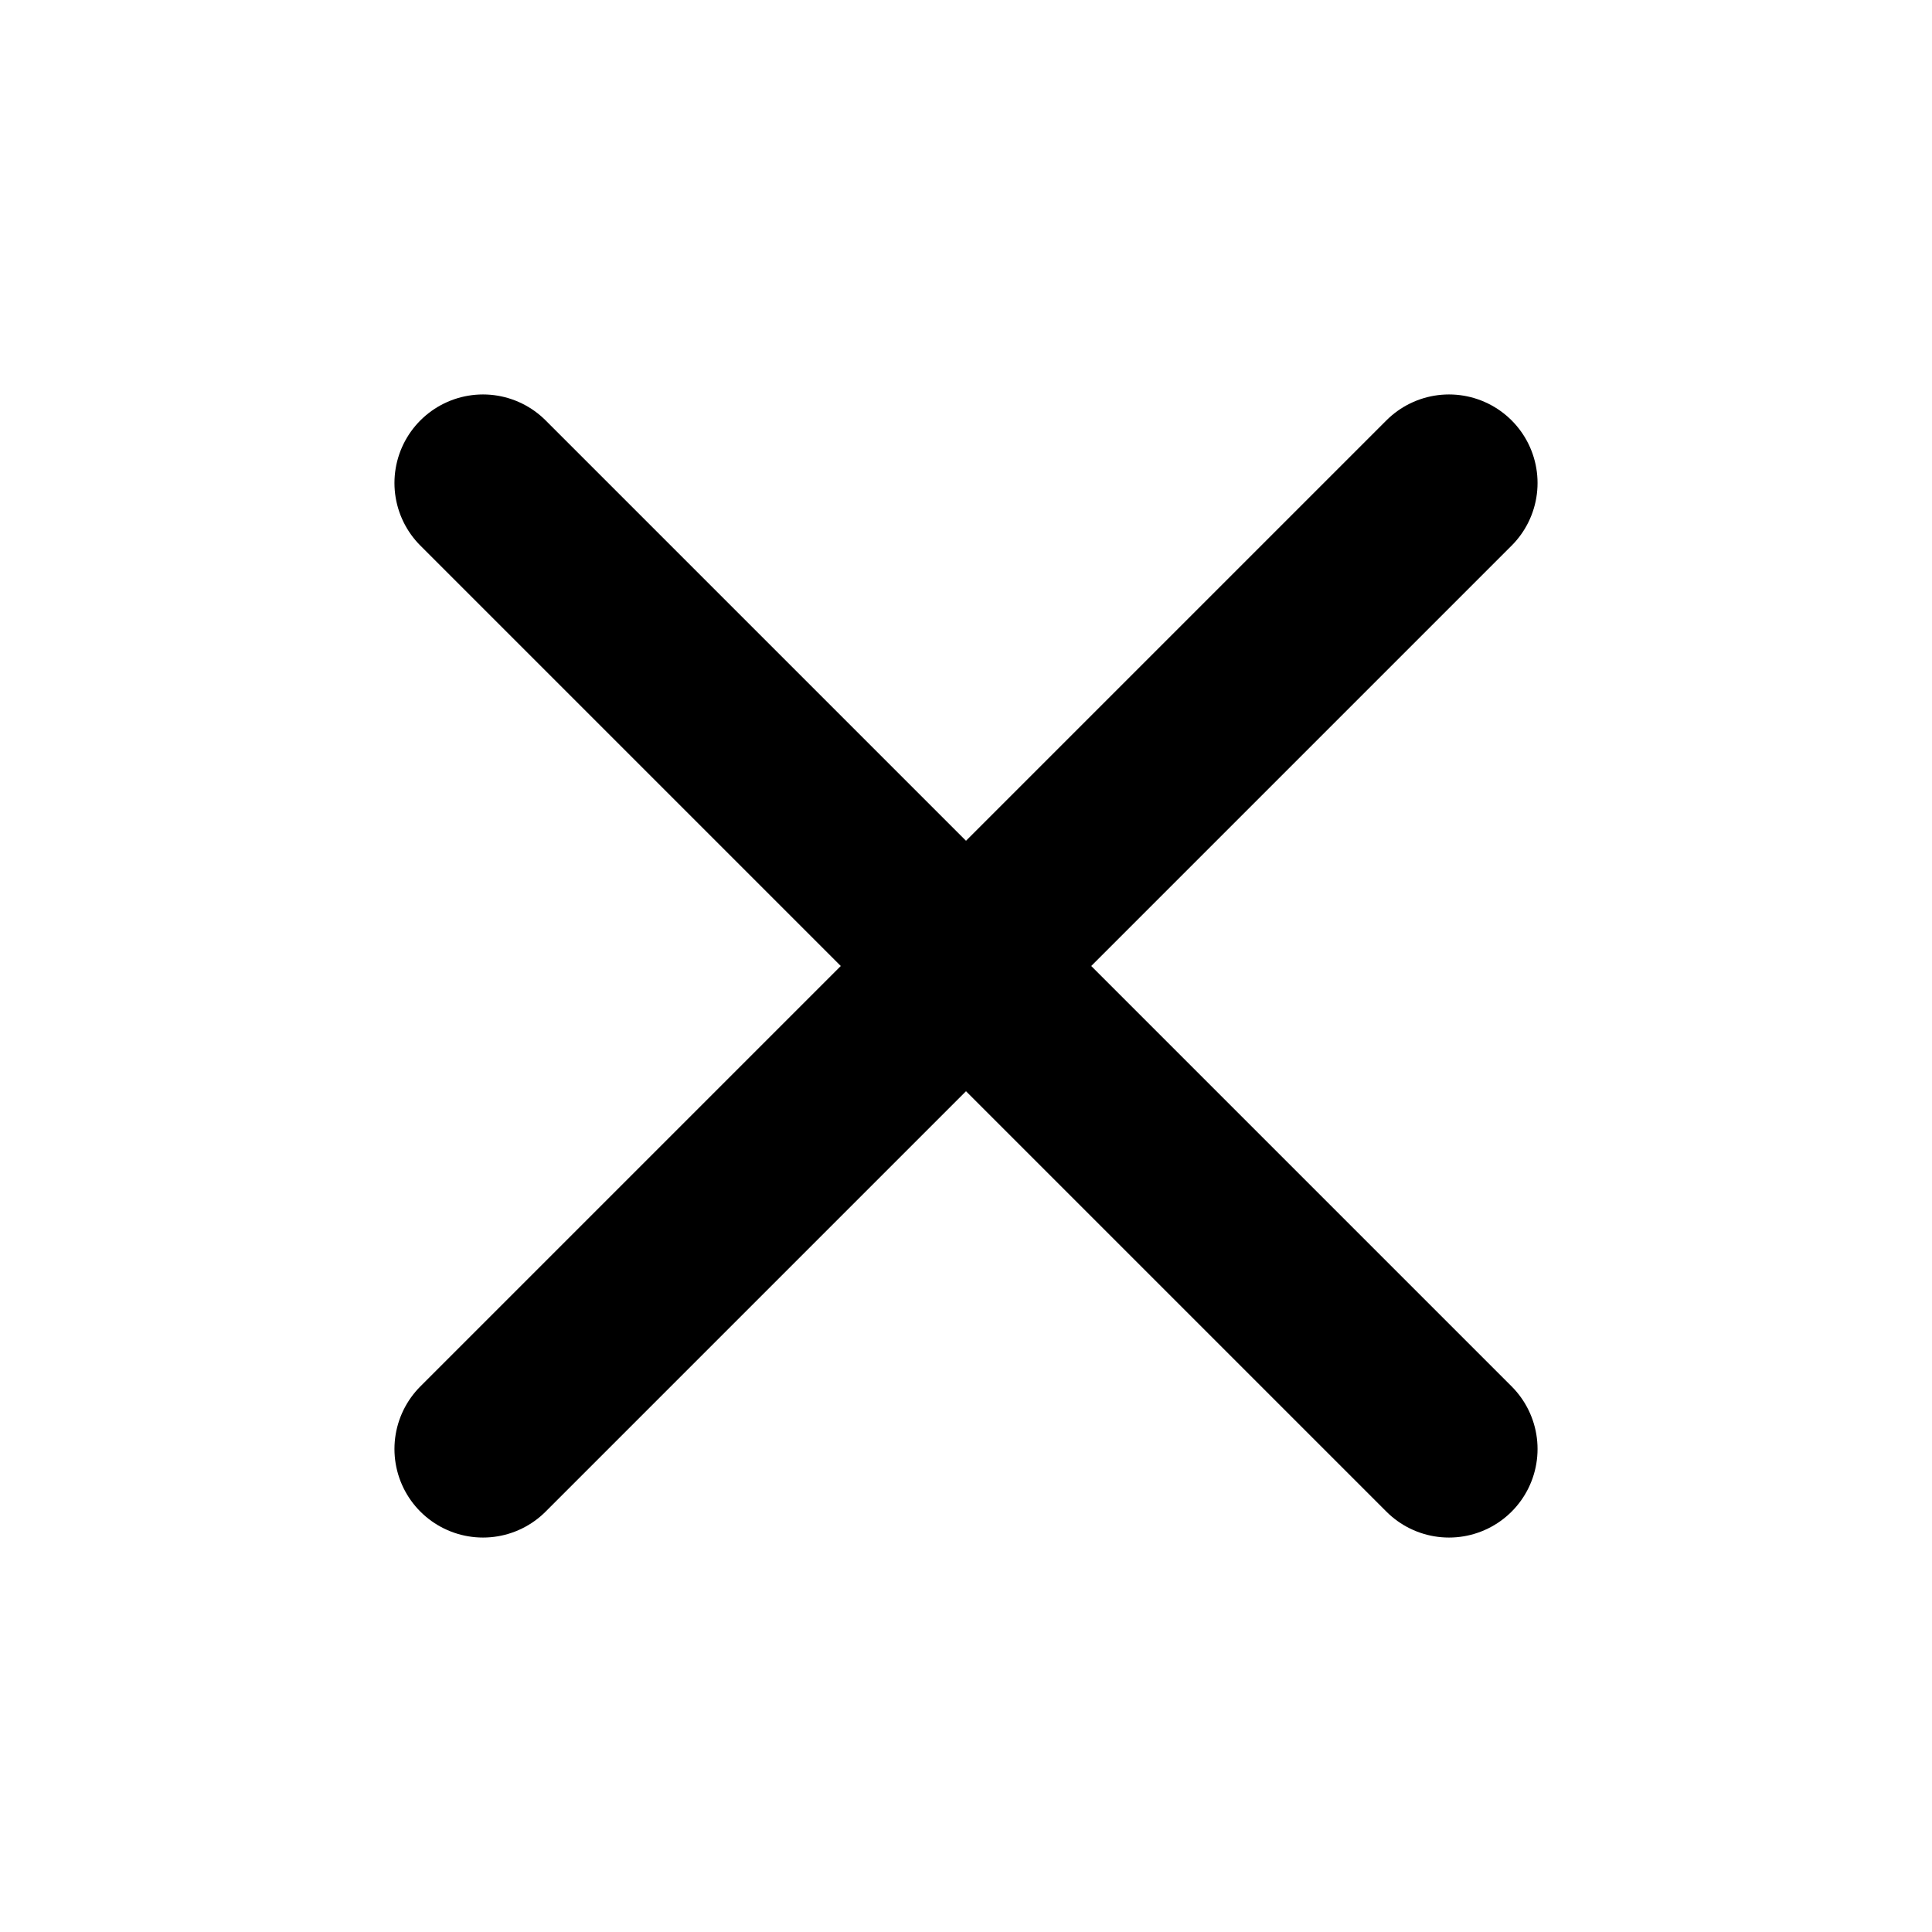
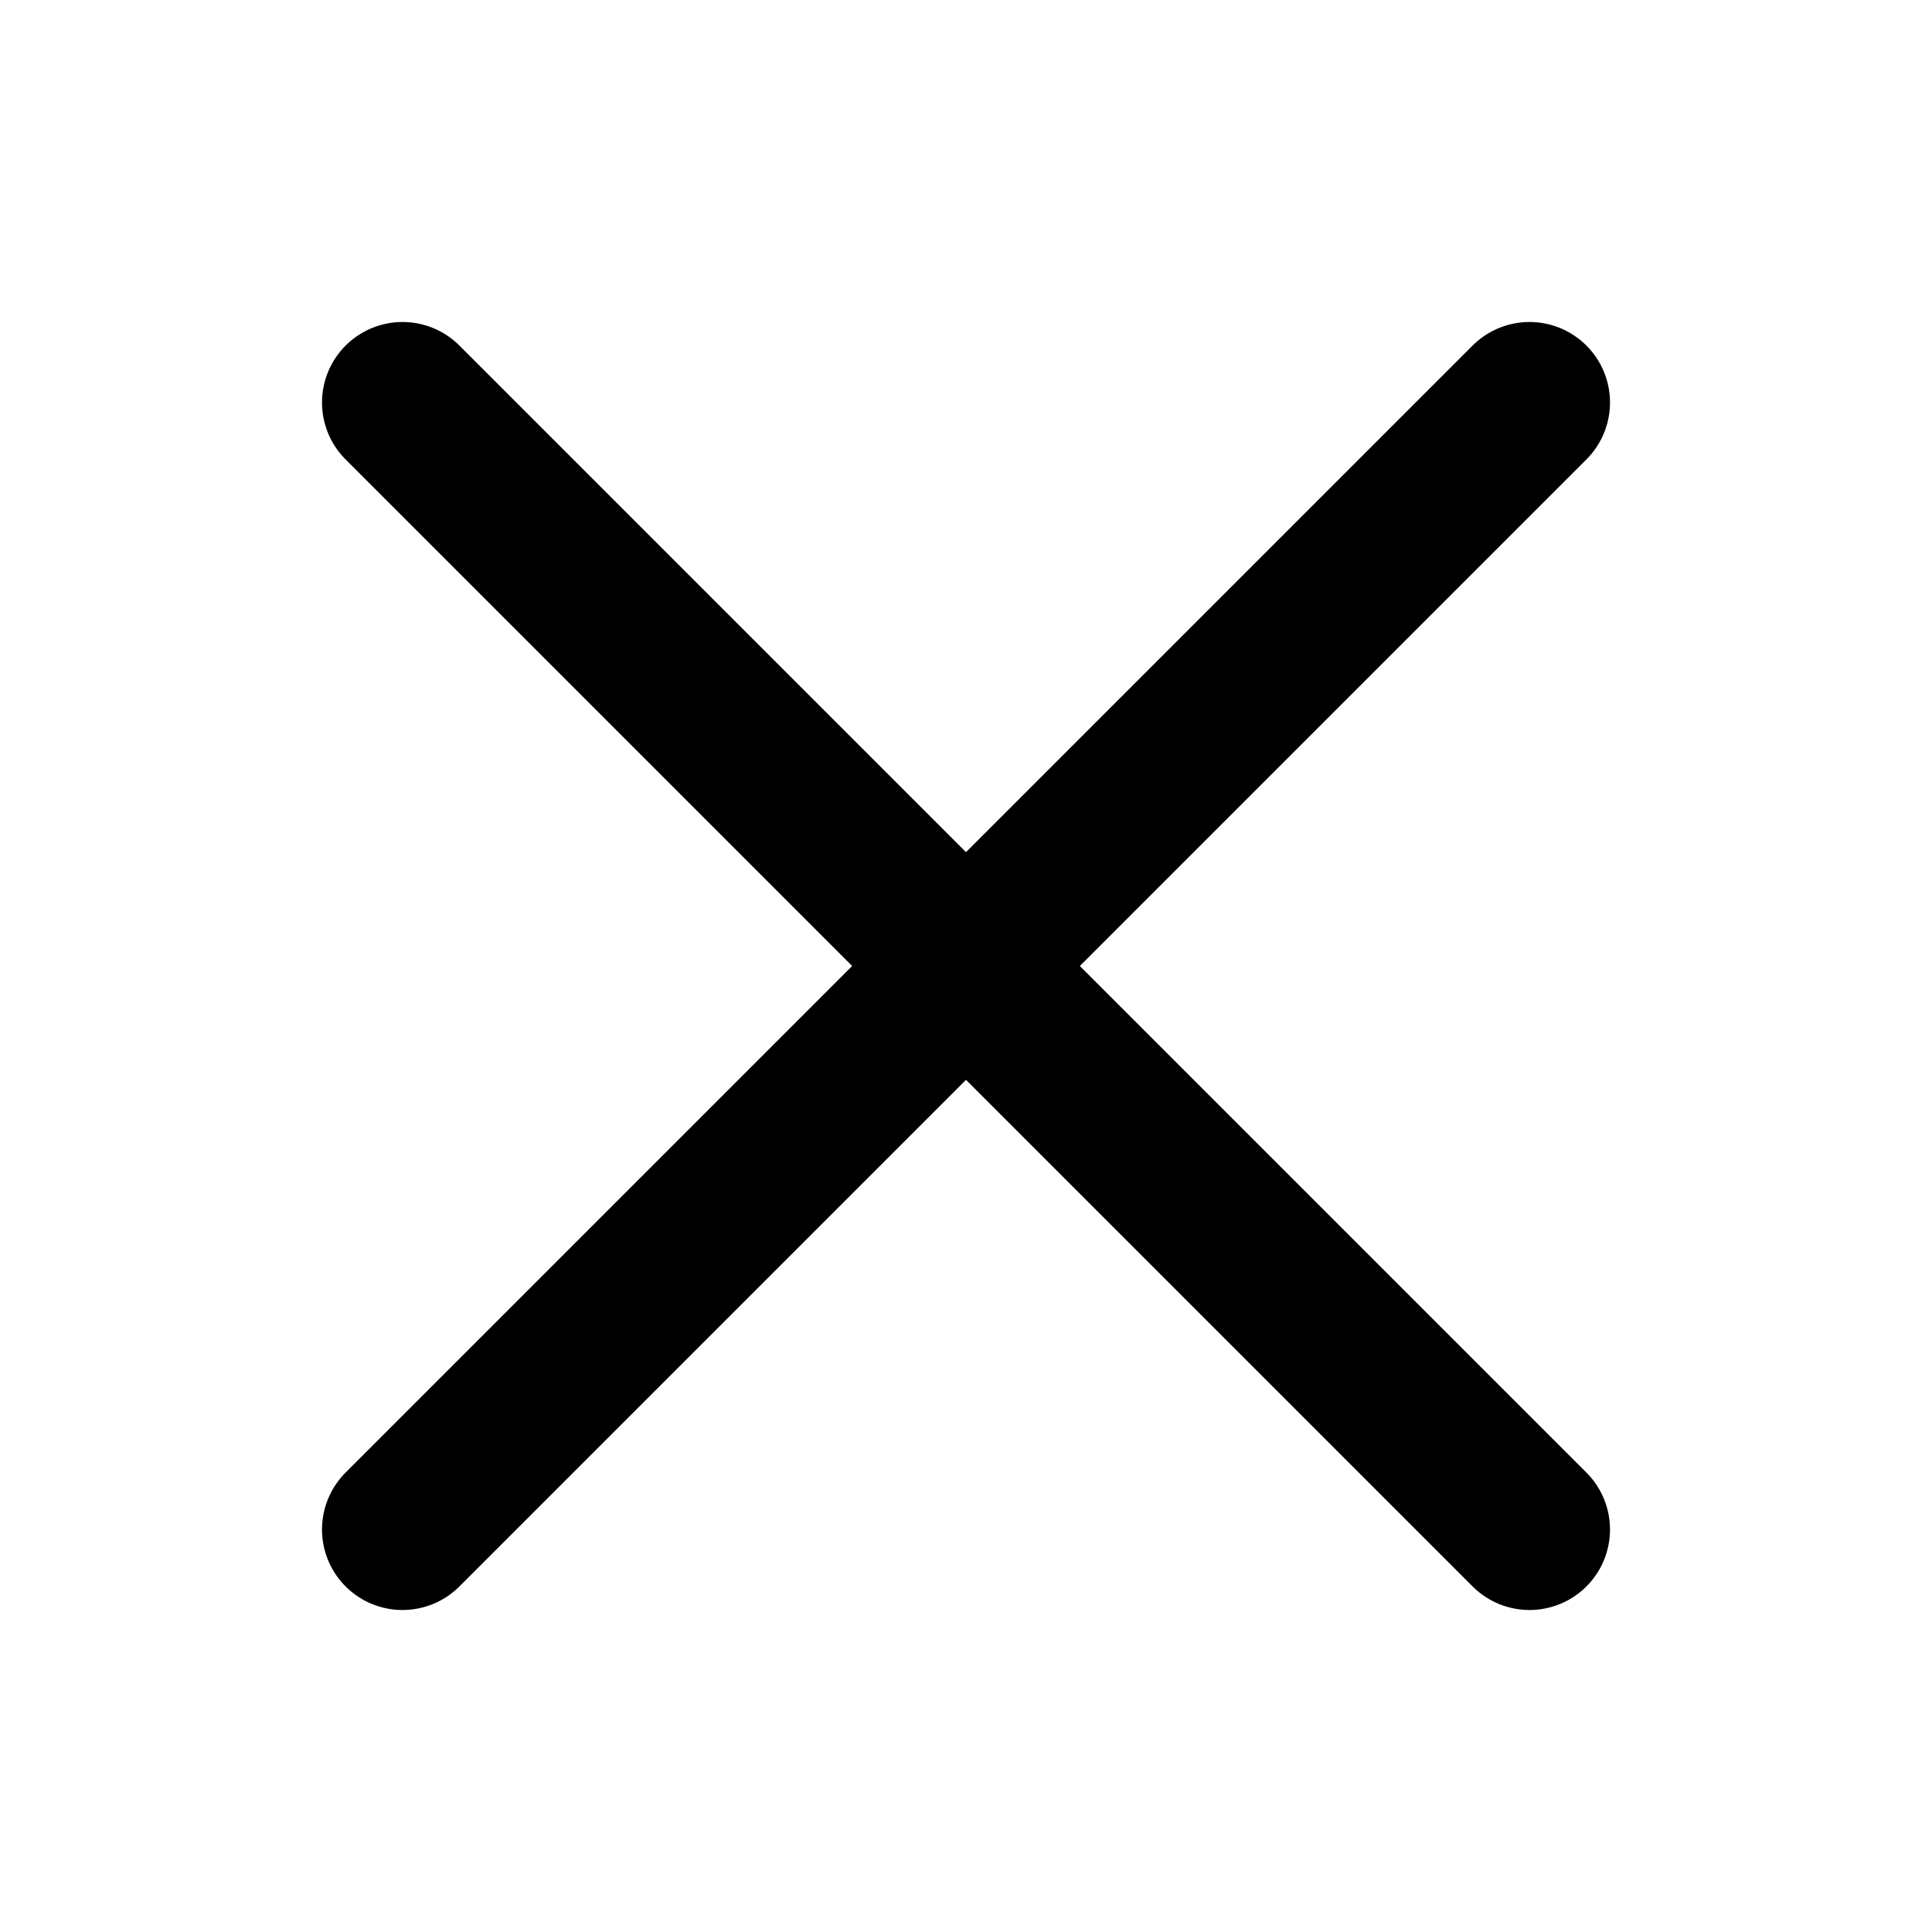
- <svg viewBox="0 0 24 24" fill="none" stroke="currentColor" stroke-width="2.2" stroke-linecap="round" stroke-linejoin="round">
-   <line x1="18" y1="6" x2="6" y2="18" />
-   <line x1="6" y1="6" x2="18" y2="18" />
+ <svg viewBox="0 0 24 24" fill="none" stroke="currentColor" stroke-width="2" stroke-linecap="round" stroke-linejoin="round">
+   <line x1="19" y1="5" x2="5" y2="19" />
+   <line x1="5" y1="5" x2="19" y2="19" />
</svg>
